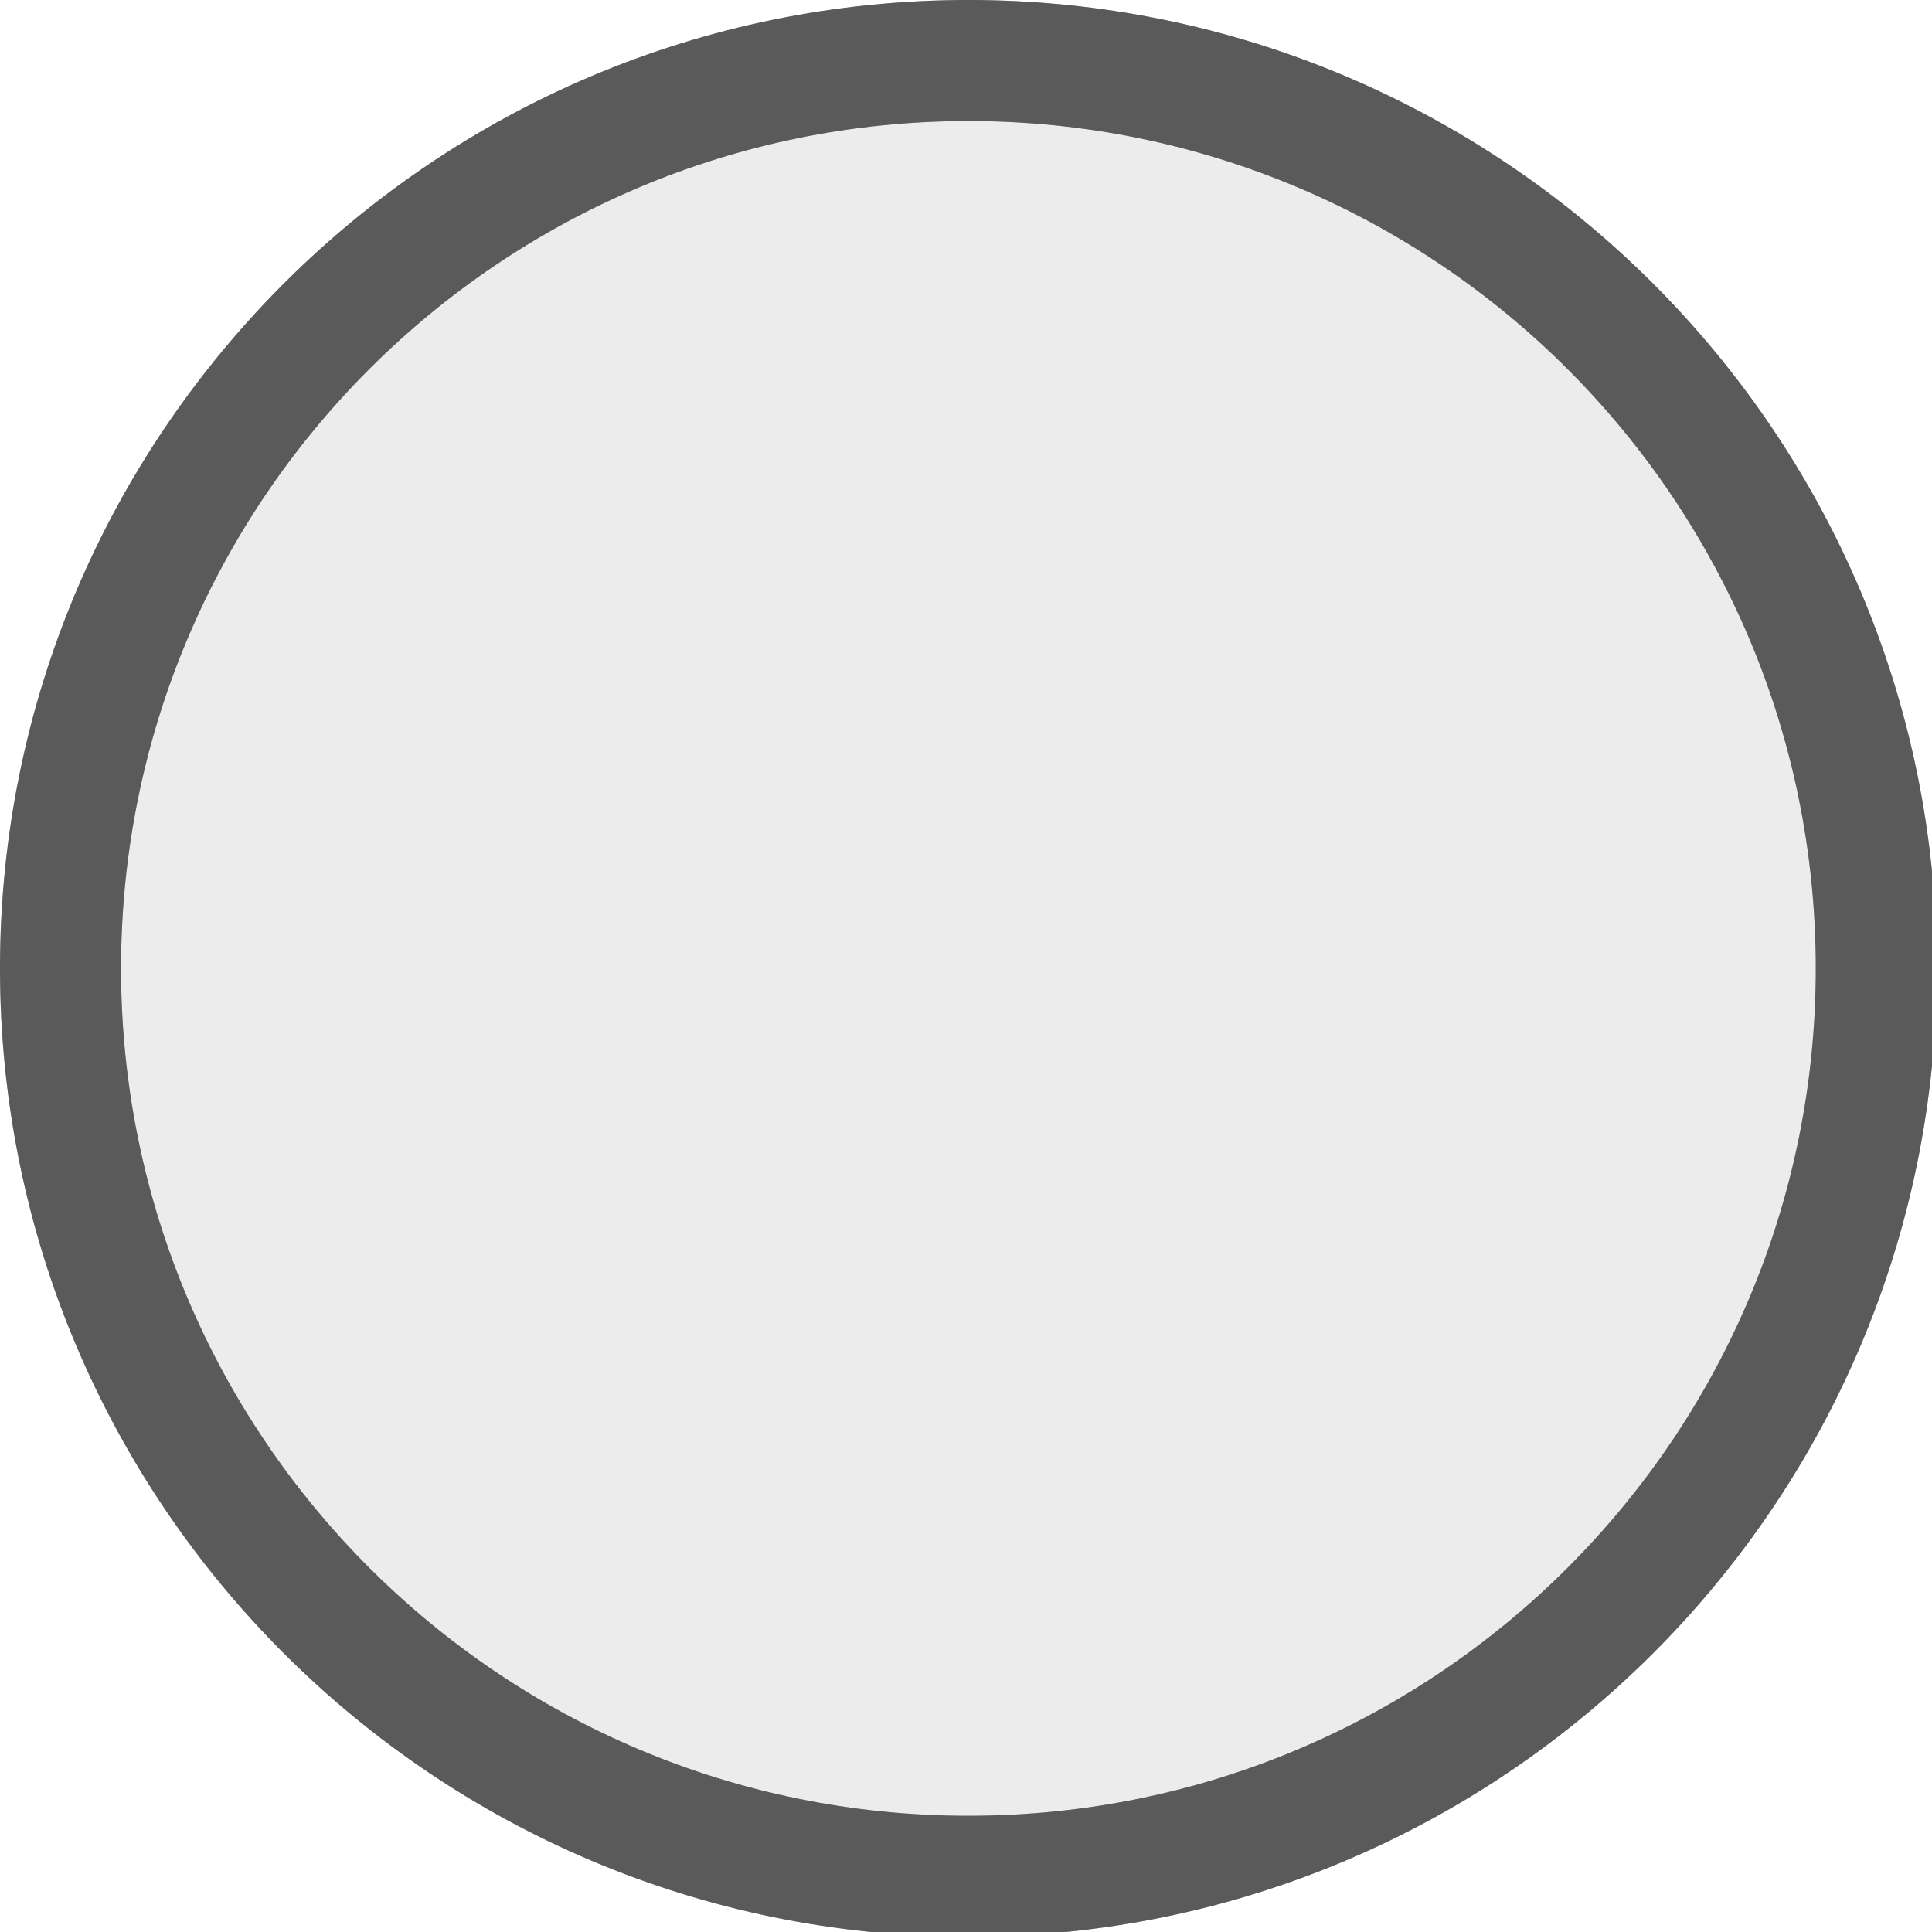
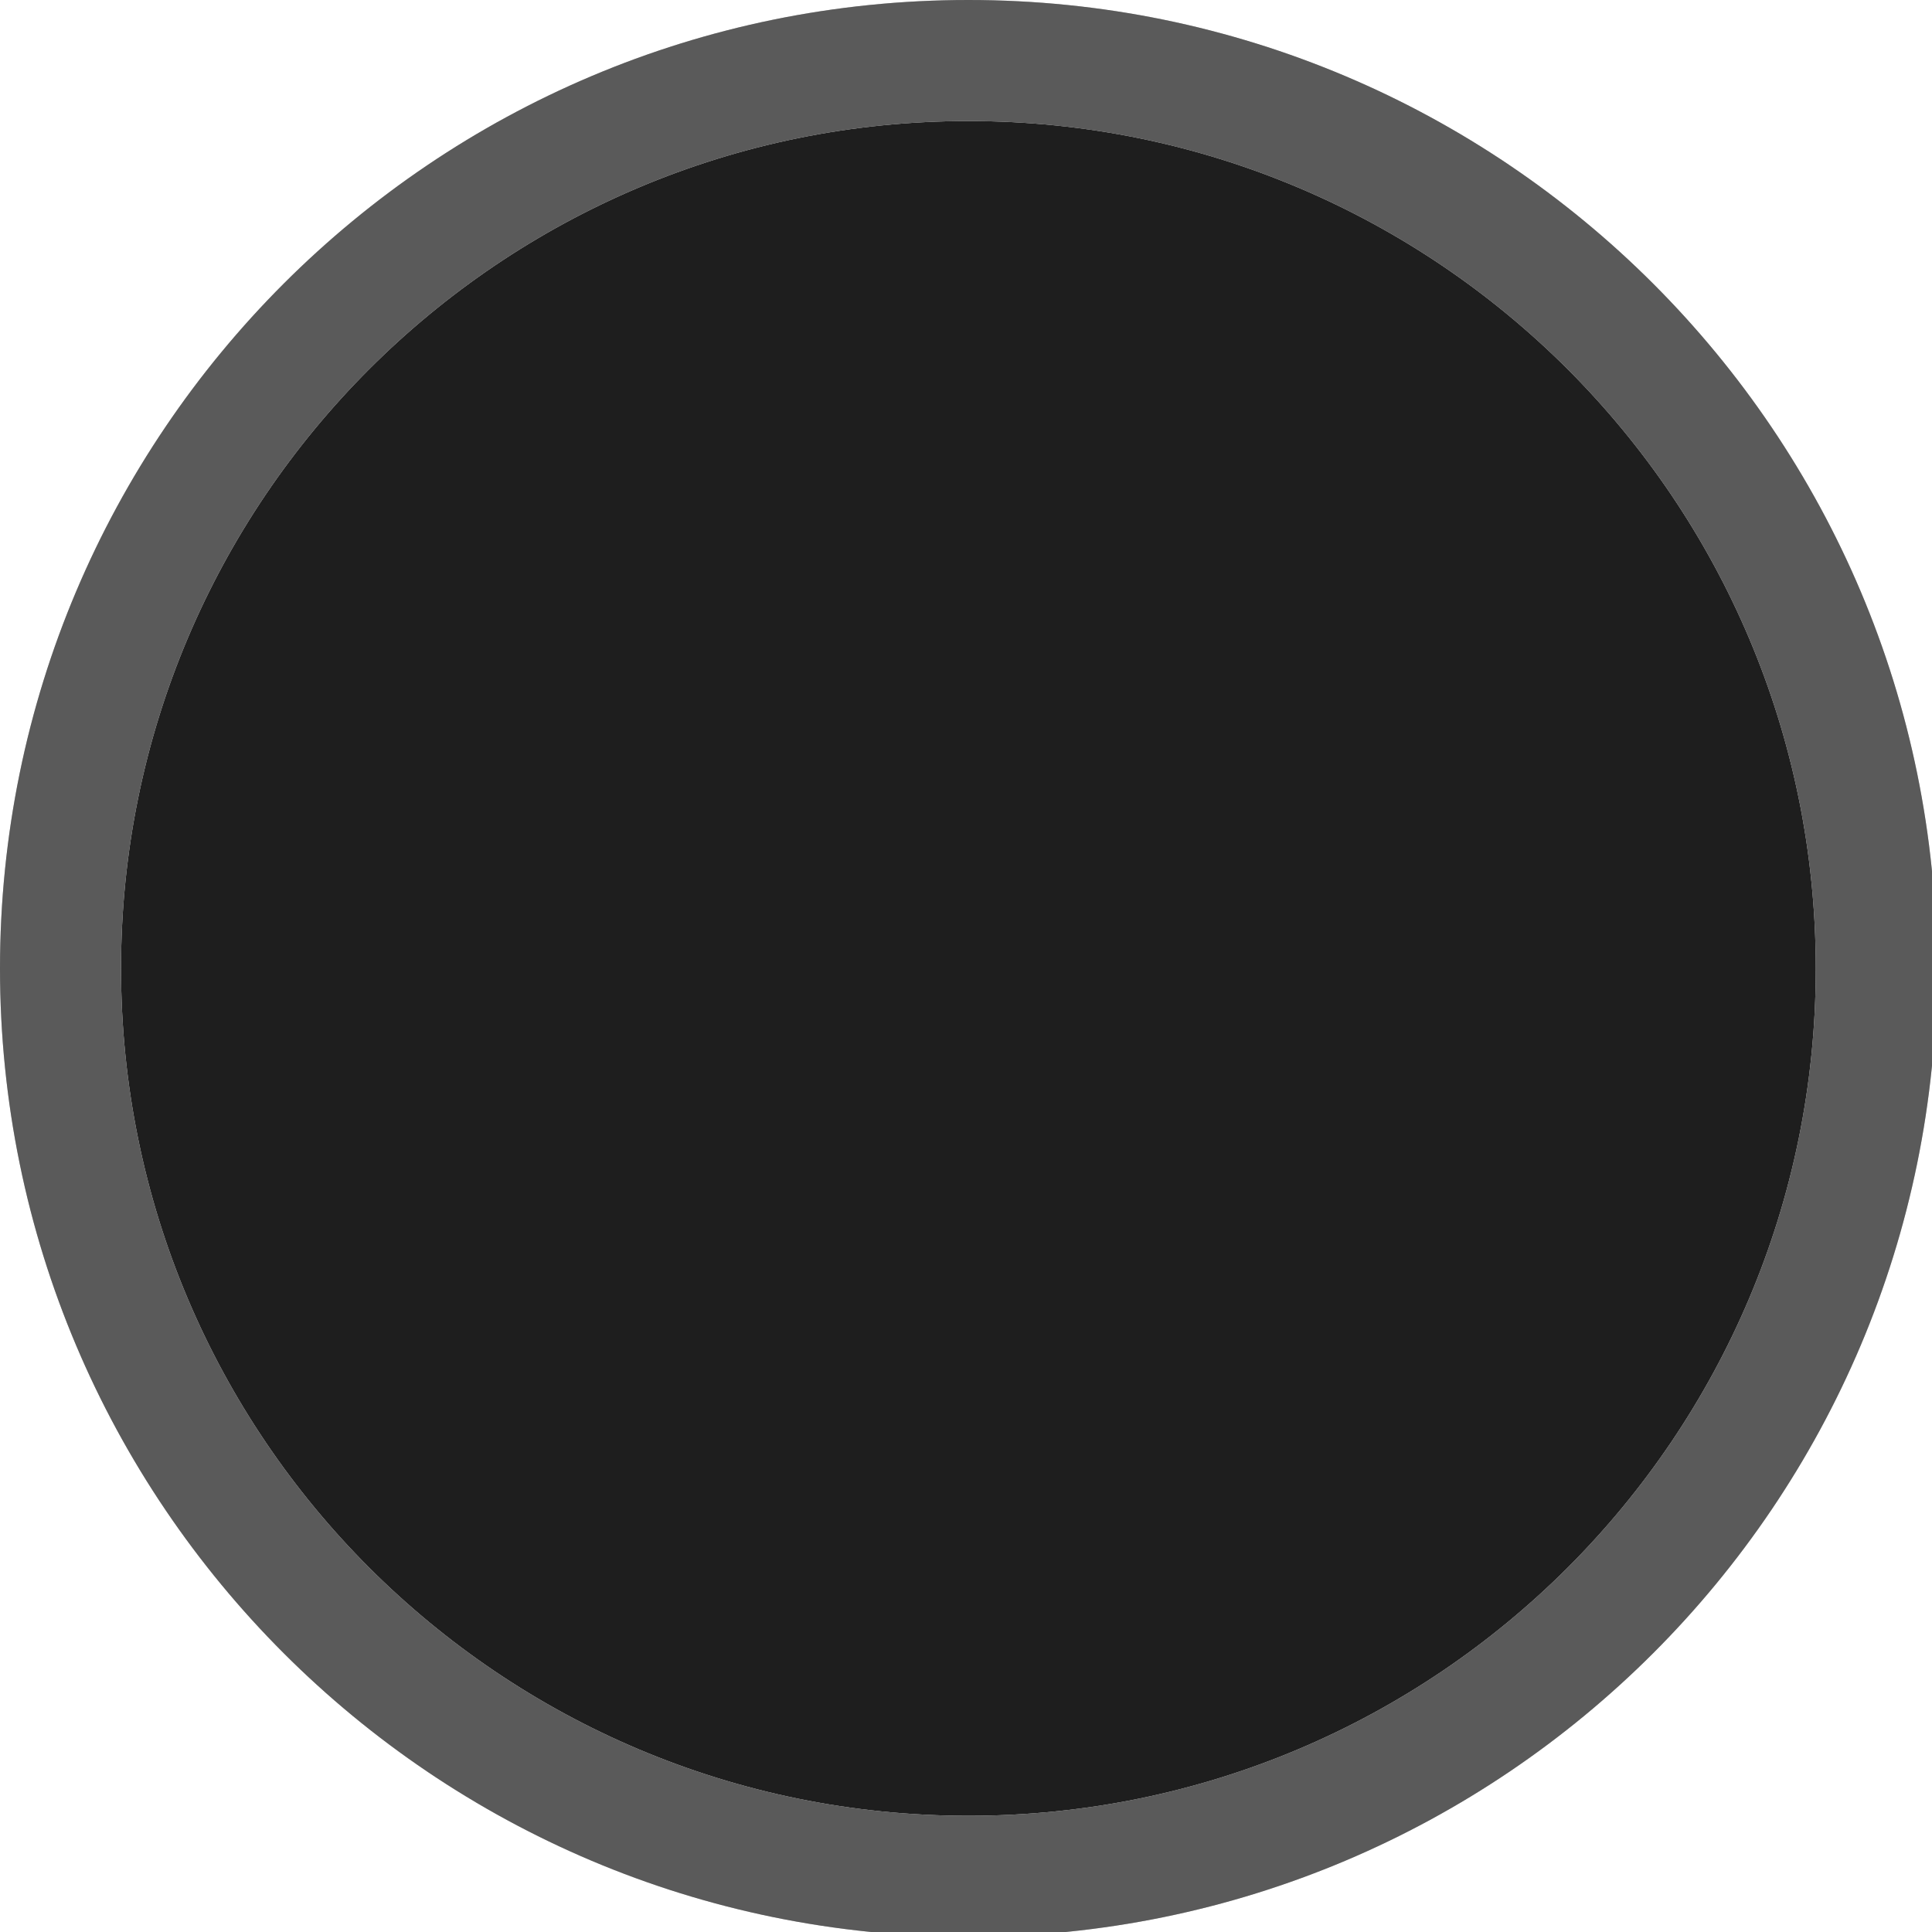
<svg xmlns="http://www.w3.org/2000/svg" width="133pt" height="133pt" viewBox="0 0 133 133" version="1.1">
  <g id="surface1">
-     <path style=" stroke:none;fill-rule:nonzero;fill:#ececec;fill-opacity:1;" d="M 125 66.668 C 125 98.895 98.895 125 66.668 125 C 34.441 125 8.332 98.895 8.332 66.668 C 8.332 34.441 34.441 8.332 66.668 8.332 C 98.895 8.332 125 34.441 125 66.668 Z M 125 66.668 " />
+     <path style=" stroke:none;fill-rule:nonzero;fill:#1e1e1e;fill-opacity:1;" d="M 125 66.668 C 125 98.895 98.895 125 66.668 125 C 34.441 125 8.332 98.895 8.332 66.668 C 8.332 34.441 34.441 8.332 66.668 8.332 C 98.895 8.332 125 34.441 125 66.668 Z M 125 66.668 " />
    <path style=" stroke:none;fill-rule:nonzero;fill:#1c1c1c;fill-opacity:1;" d="M 66.668 0 C 29.852 0 0 29.852 0 66.668 C 0 103.484 29.852 133.332 66.668 133.332 C 103.484 133.332 133.332 103.484 133.332 66.668 C 133.332 29.852 103.484 0 66.668 0 Z M 66.668 8.332 C 98.895 8.332 125 34.441 125 66.668 C 125 98.895 98.895 125 66.668 125 C 34.441 125 8.332 98.895 8.332 66.668 C 8.332 34.441 34.441 8.332 66.668 8.332 Z M 66.668 8.332 " />
    <path style=" stroke:none;fill-rule:nonzero;fill:#ebebeb;fill-opacity:0.30;" d="M 66.668 0 C 29.852 0 0 29.852 0 66.668 C 0 103.484 29.852 133.332 66.668 133.332 C 103.484 133.332 133.332 103.484 133.332 66.668 C 133.332 29.852 103.484 0 66.668 0 Z M 66.668 8.332 C 98.895 8.332 125 34.441 125 66.668 C 125 98.895 98.895 125 66.668 125 C 34.441 125 8.332 98.895 8.332 66.668 C 8.332 34.441 34.441 8.332 66.668 8.332 Z M 66.668 8.332 " />
  </g>
</svg>
